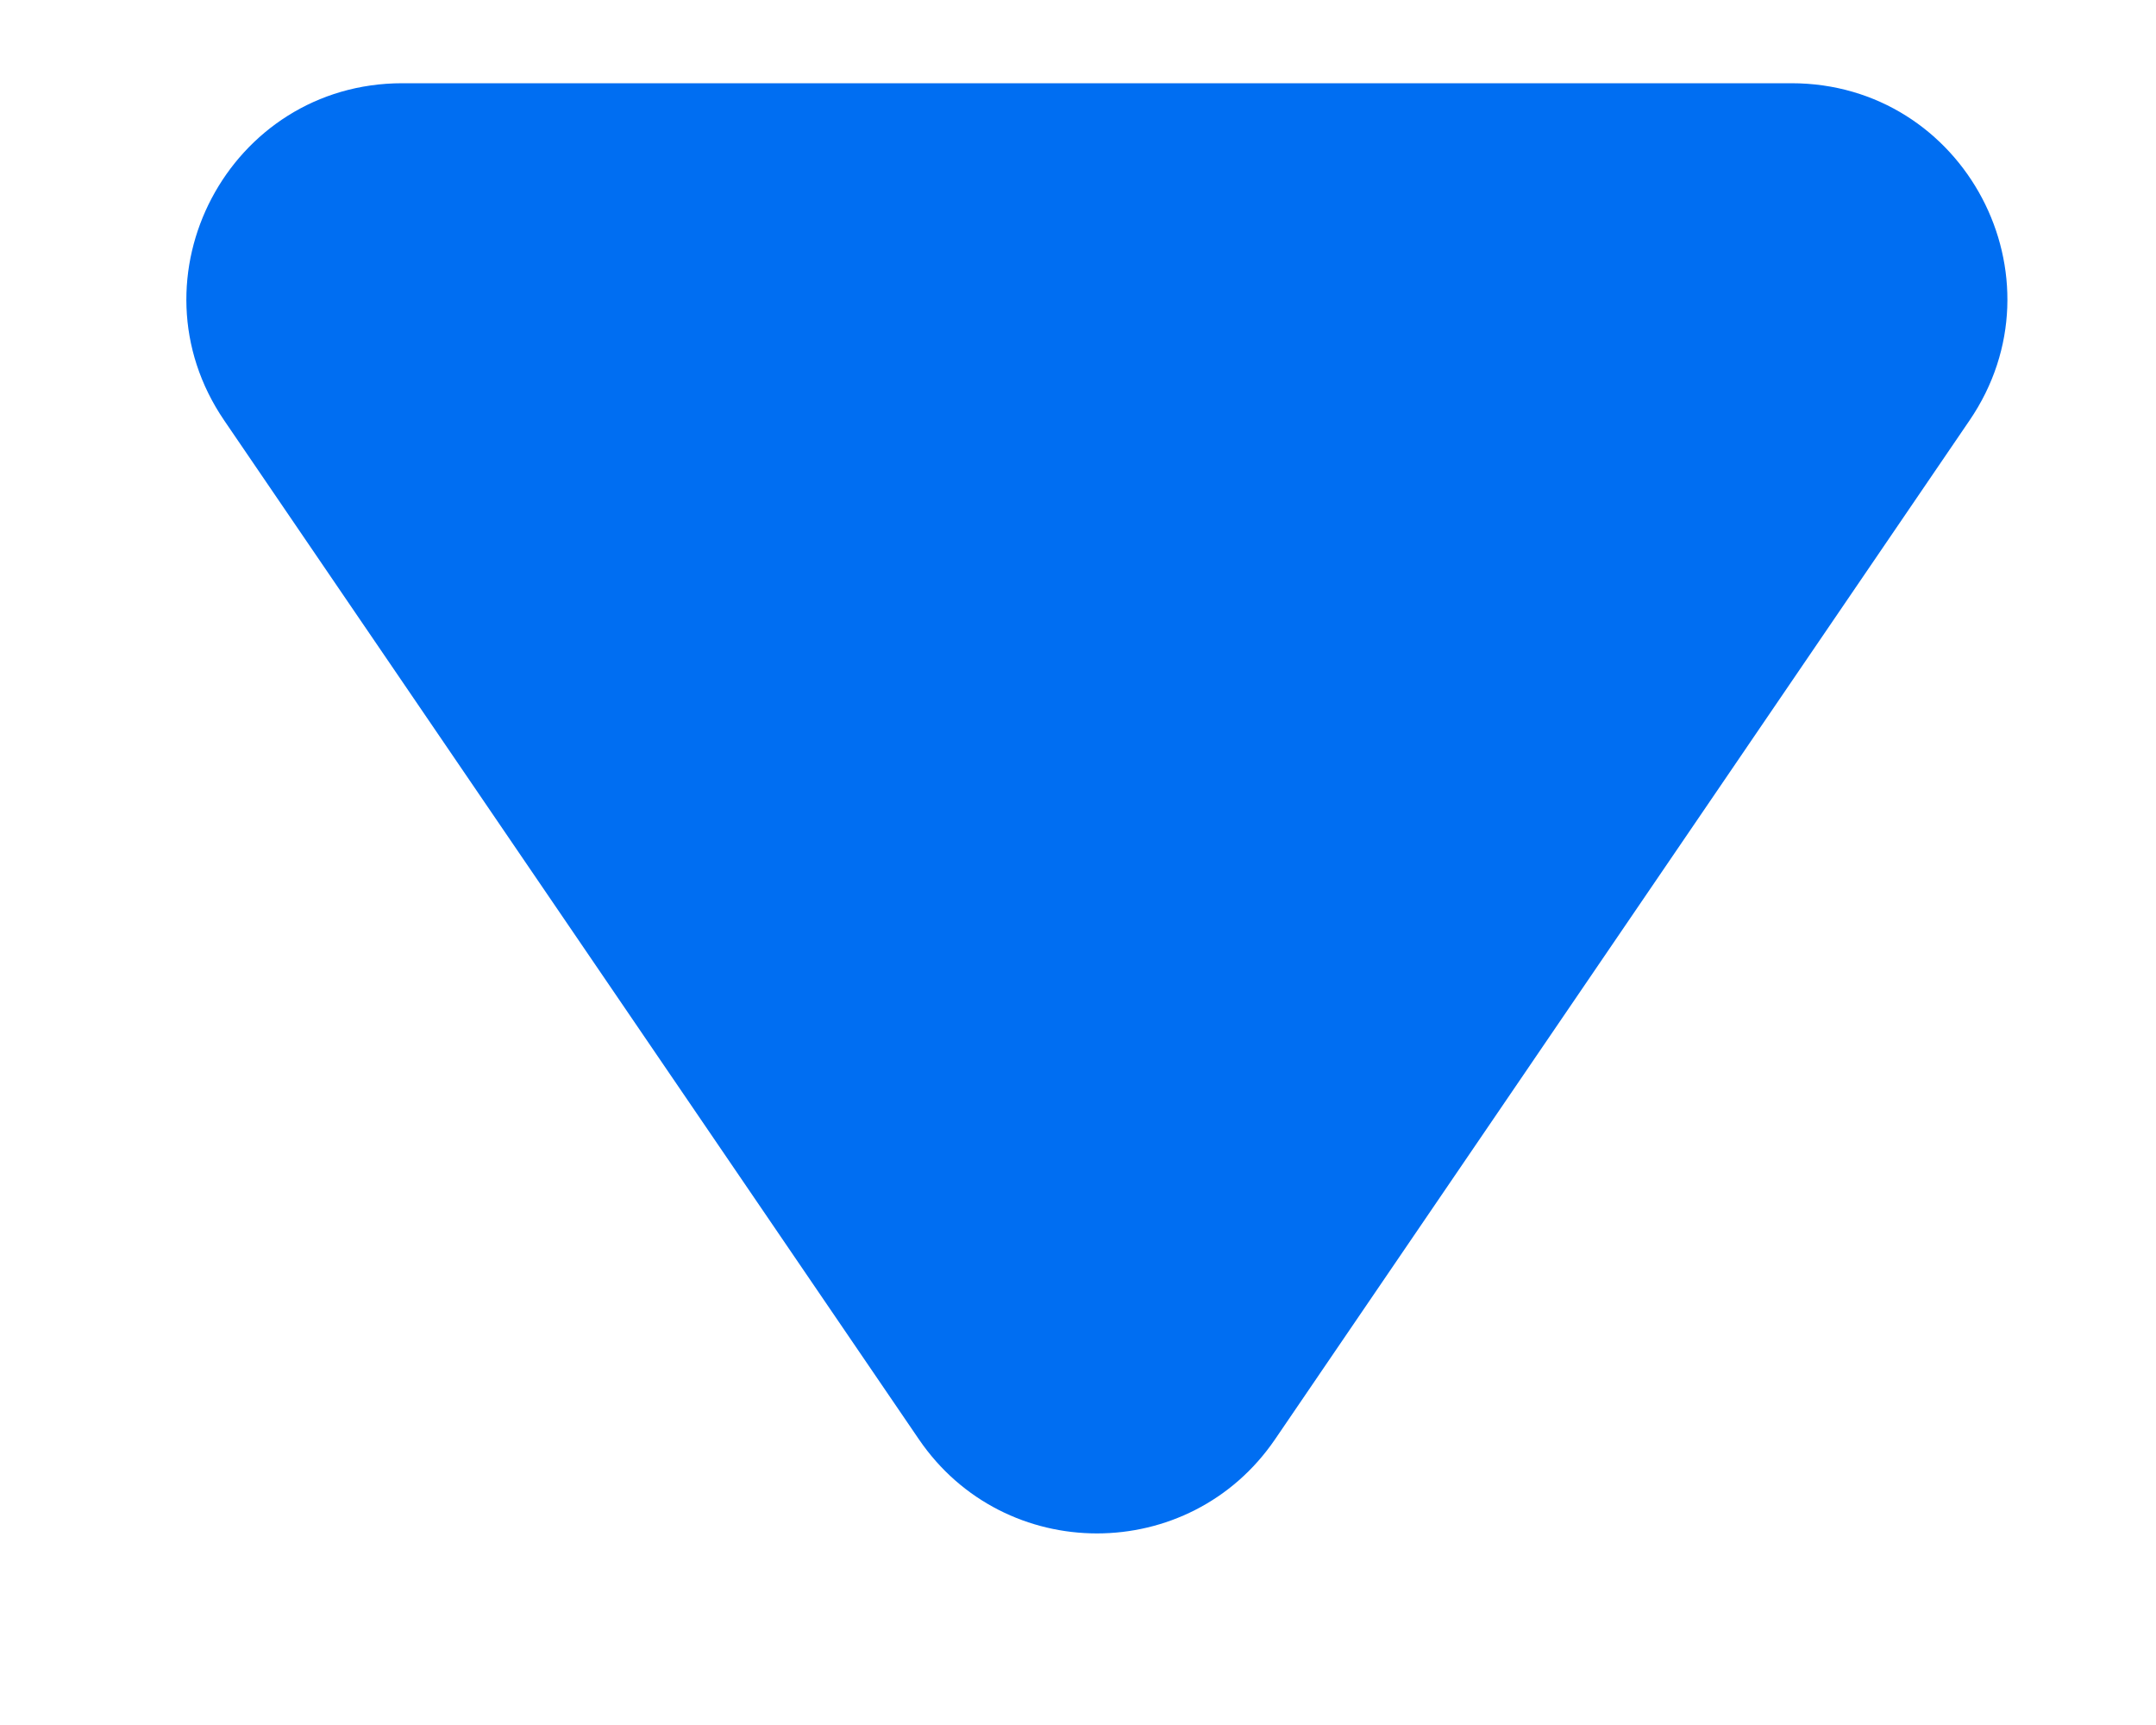
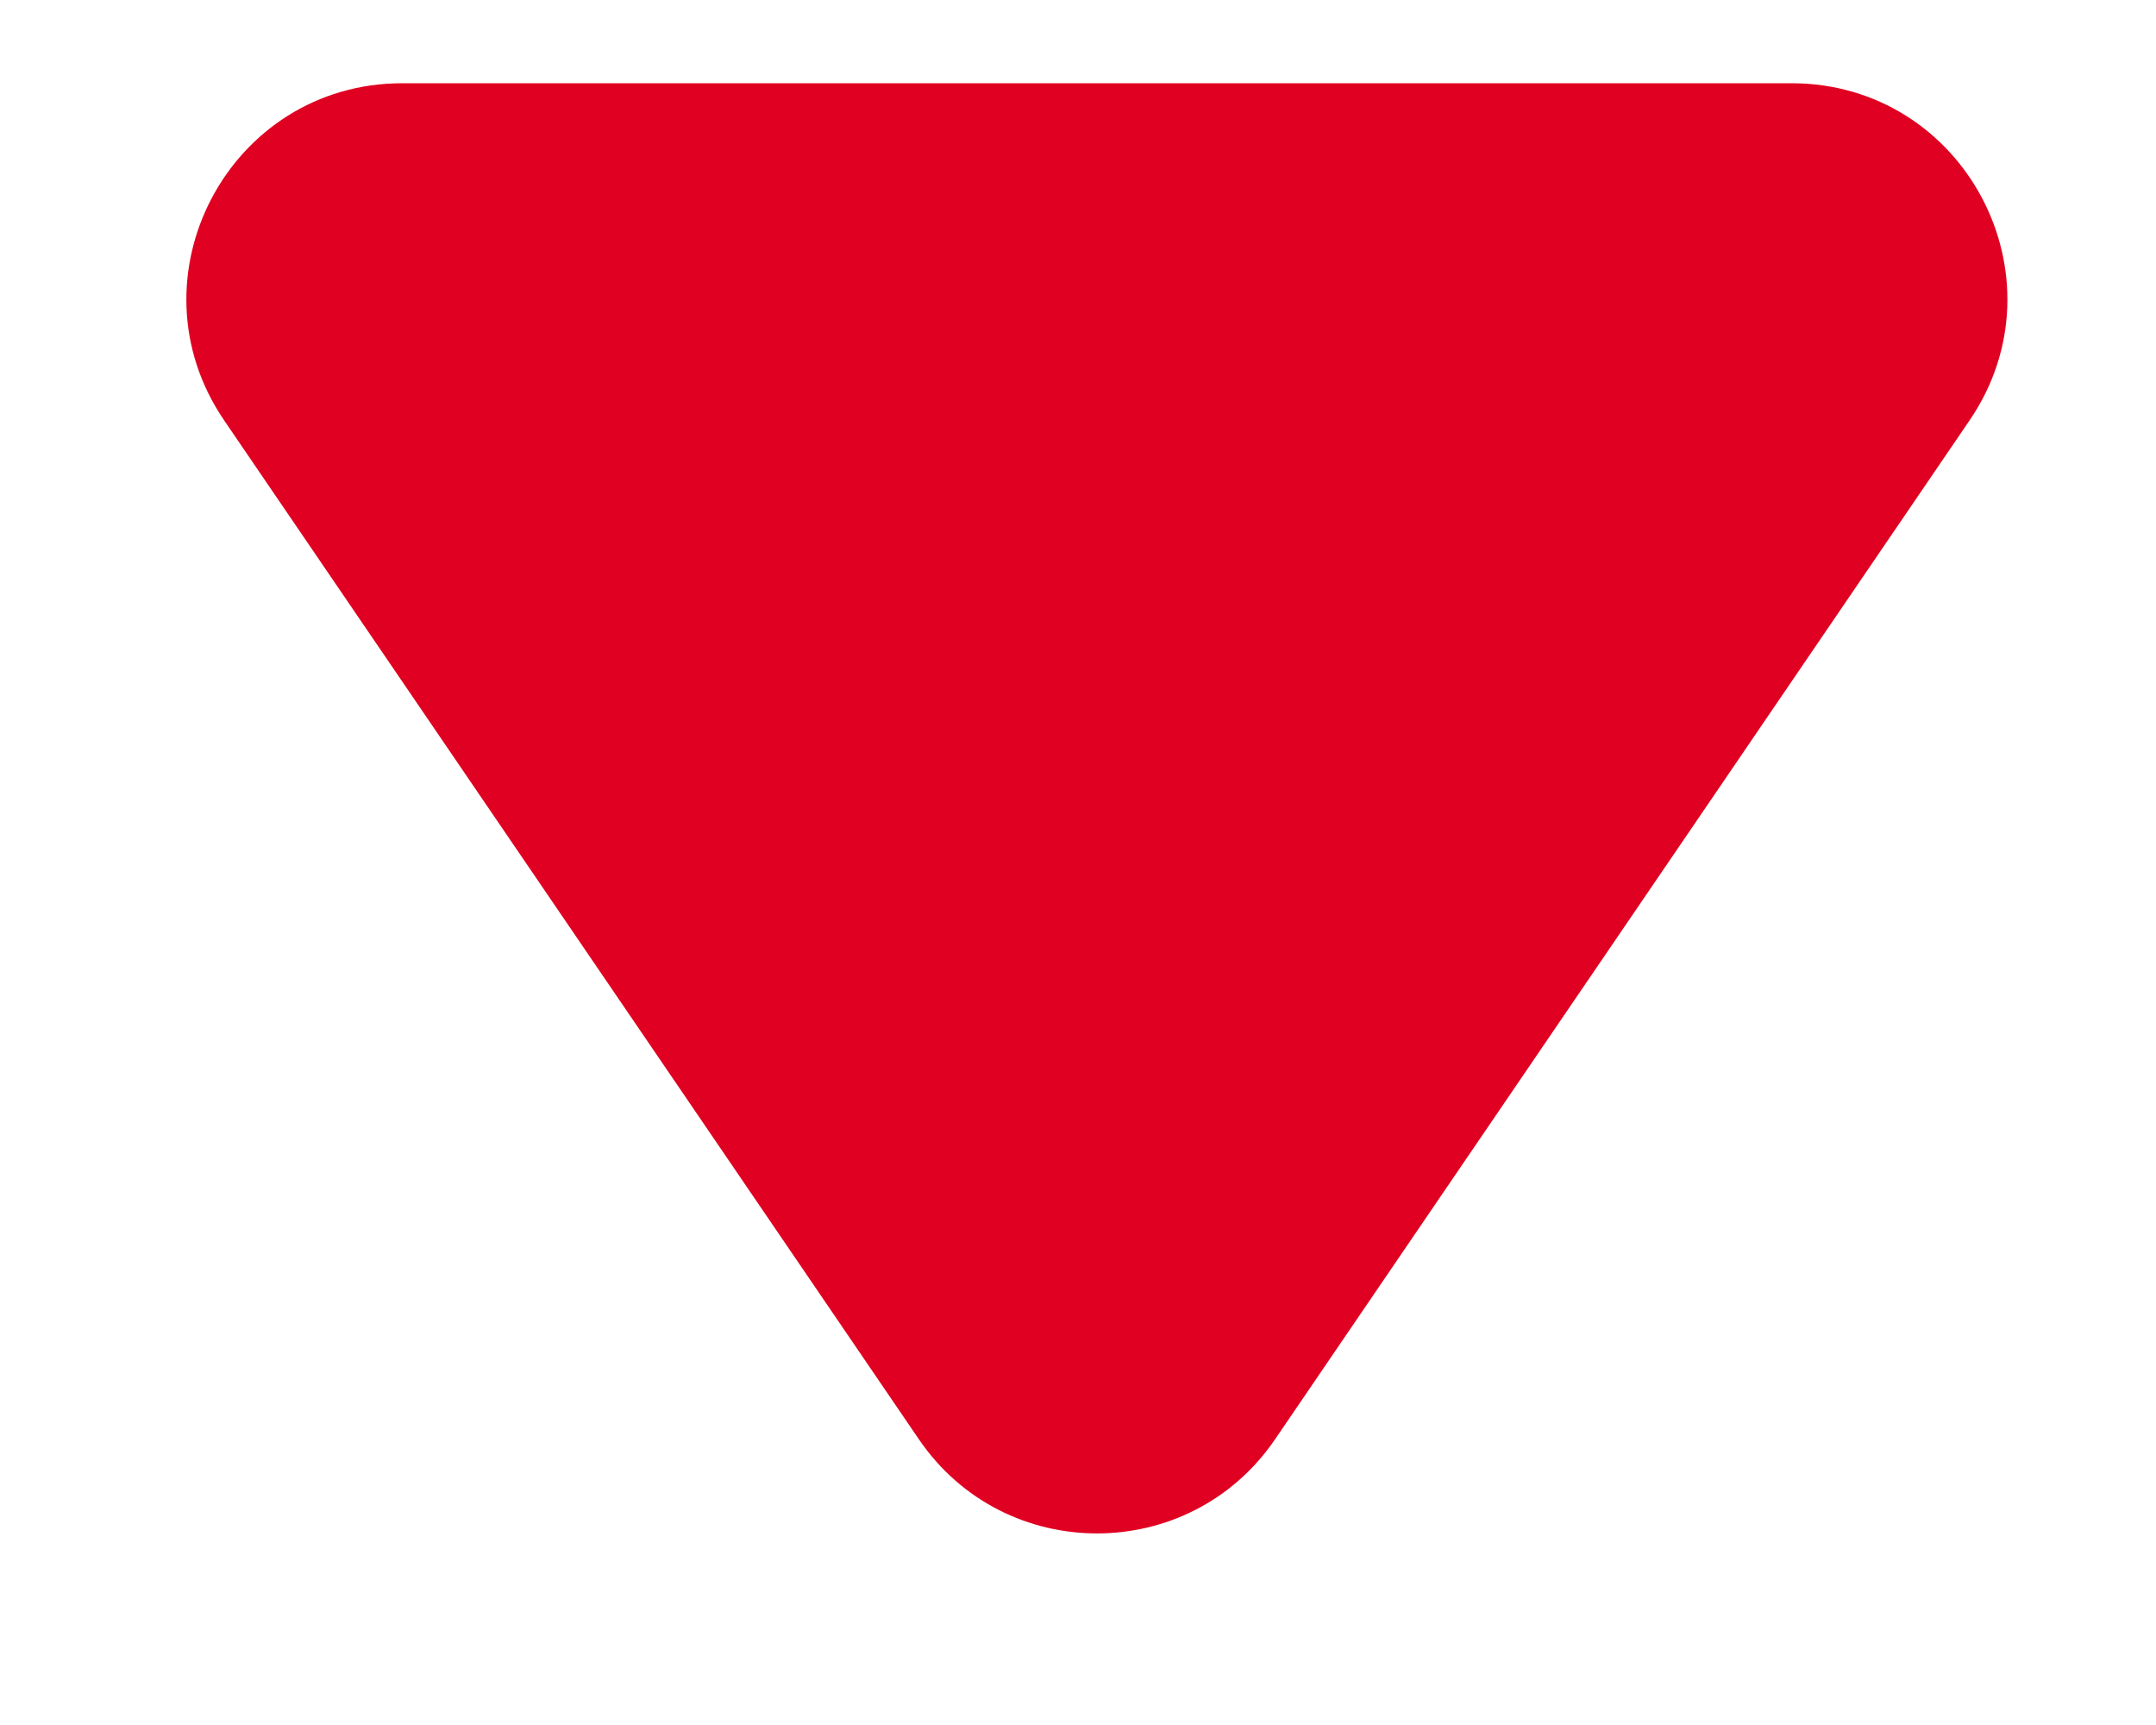
<svg xmlns="http://www.w3.org/2000/svg" width="10" height="8" viewBox="0 0 10 8" fill="none">
-   <path d="M1.04 1.95C0.587 1.286 1.063 0.386 1.866 0.386H8.309C9.113 0.386 9.588 1.286 9.135 1.95L5.914 6.675C5.517 7.257 4.659 7.257 4.262 6.675L1.04 1.95Z" fill="#006EF2" />
+   <path d="M1.04 1.95C0.587 1.286 1.063 0.386 1.866 0.386H8.309C9.113 0.386 9.588 1.286 9.135 1.95L5.914 6.675C5.517 7.257 4.659 7.257 4.262 6.675L1.04 1.95Z" fill="#e00021" />
</svg>
